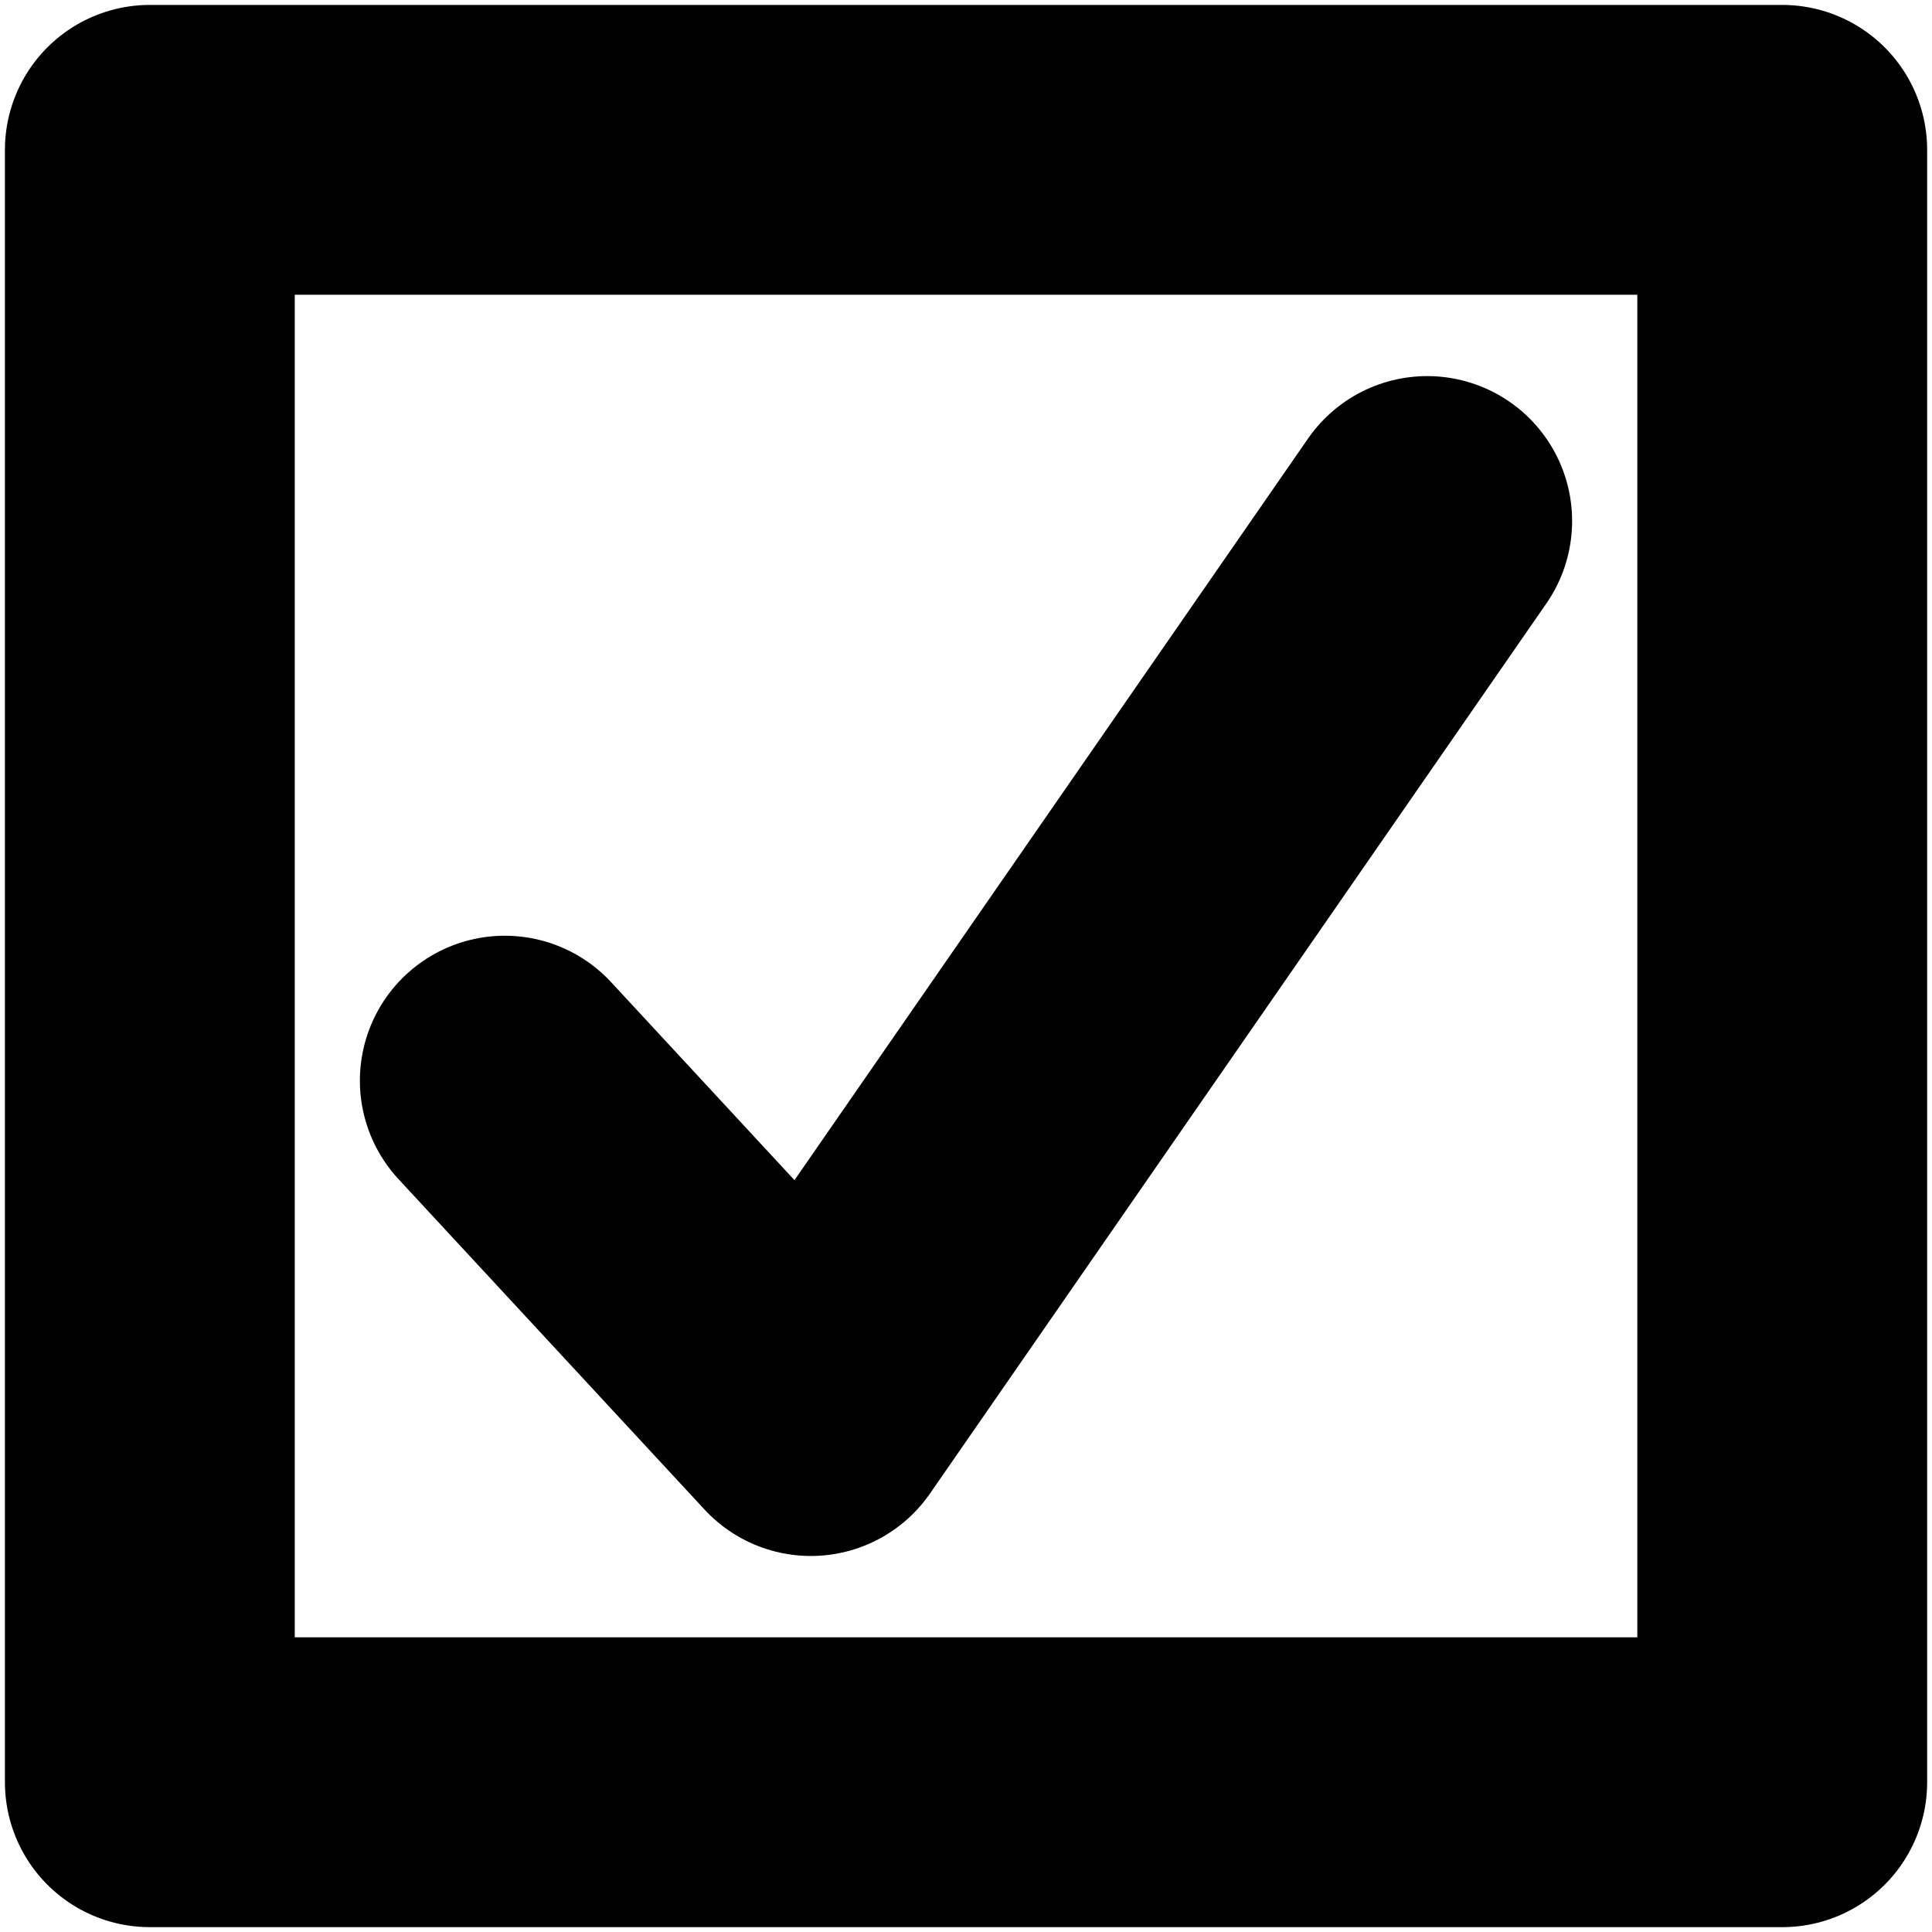
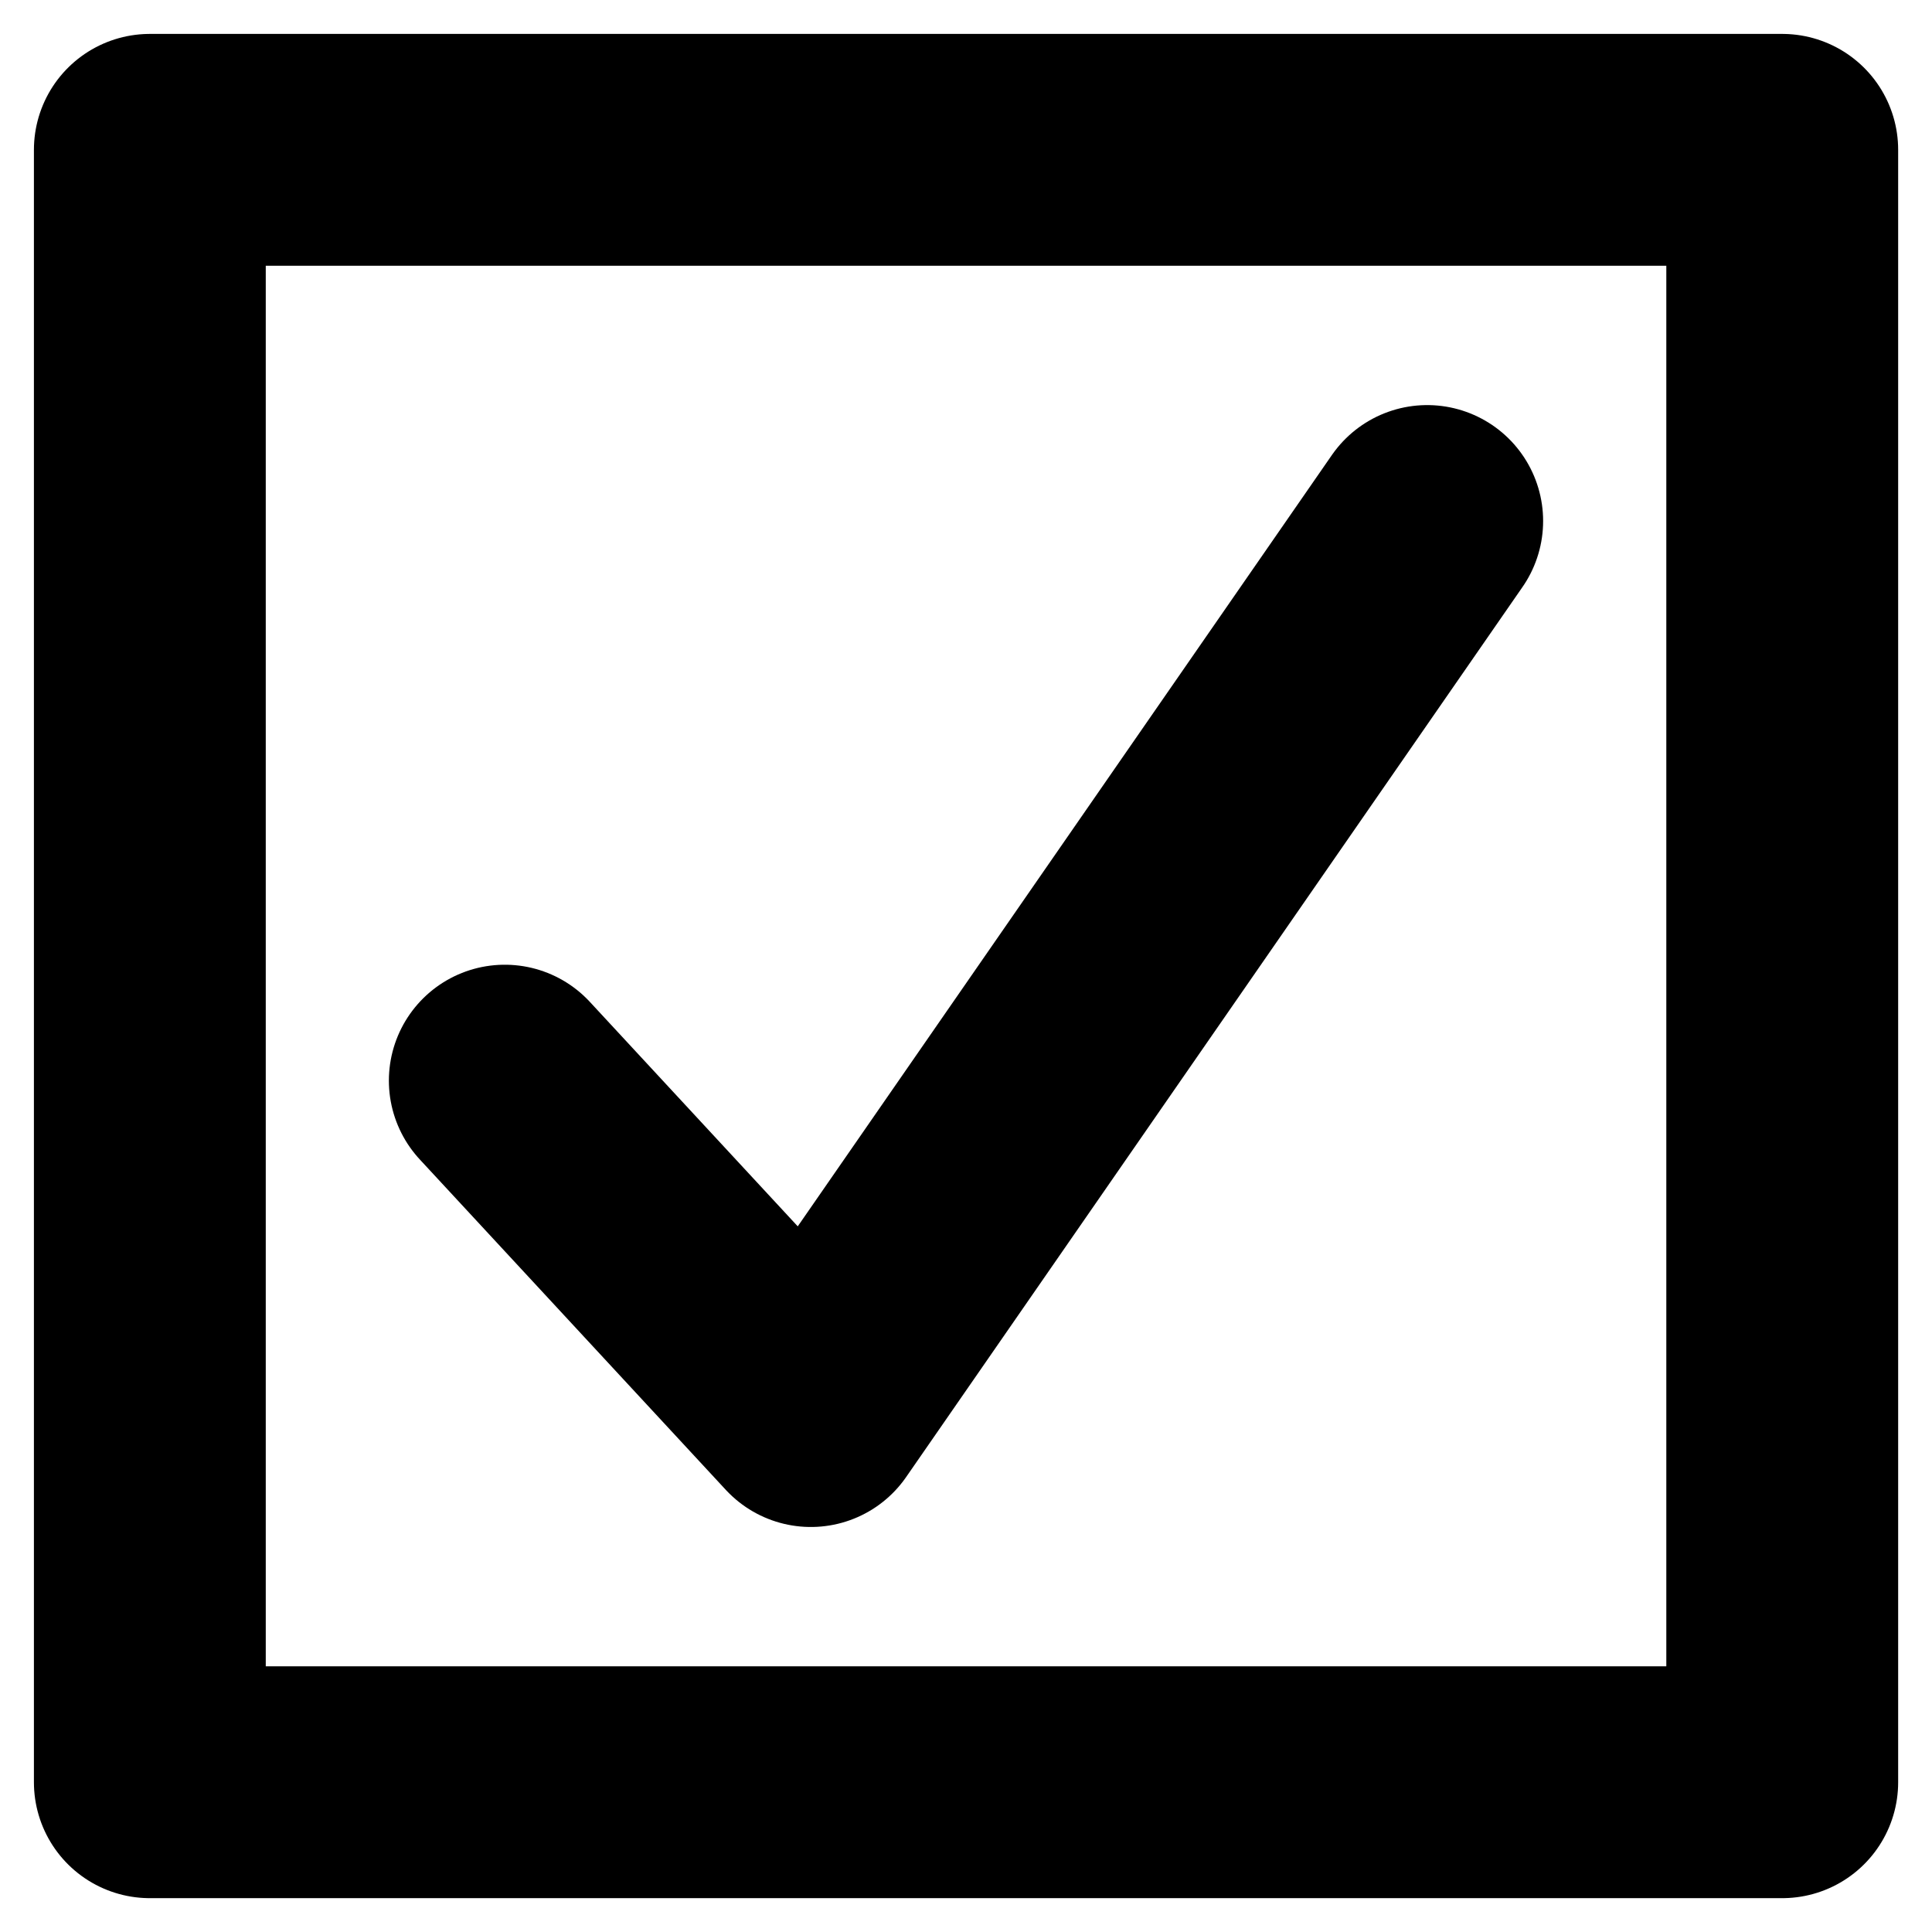
<svg xmlns="http://www.w3.org/2000/svg" width="100" height="100" viewBox="0 0 26.458 26.458" version="1.1" id="svg1">
  <defs id="defs1" />
  <g id="layer1">
-     <rect style="fill:none;stroke:#000000;stroke-width:3.969;stroke-linecap:round;stroke-linejoin:round;stroke-dasharray:none" id="rect1" width="22.355" height="22.355" x="2.052" y="2.052" />
-     <path style="fill:none;stroke:#000000;stroke-width:3.969;stroke-linecap:round;stroke-linejoin:round;stroke-dasharray:none" d="M 6.913,14.799 11.104,19.324 19.545,7.135" id="path1" />
+     <rect style="fill:none;stroke:#000000;stroke-width:3.175;stroke-linecap:round;stroke-linejoin:round;stroke-dasharray:none" id="rect1" width="22.355" height="22.355" x="2.052" y="2.052" />
+     <path style="fill:none;stroke:#000000;stroke-width:3.175;stroke-linecap:round;stroke-linejoin:round;stroke-dasharray:none" d="M 6.913,14.799 11.104,19.324 19.545,7.135" id="path1" />
  </g>
</svg>
